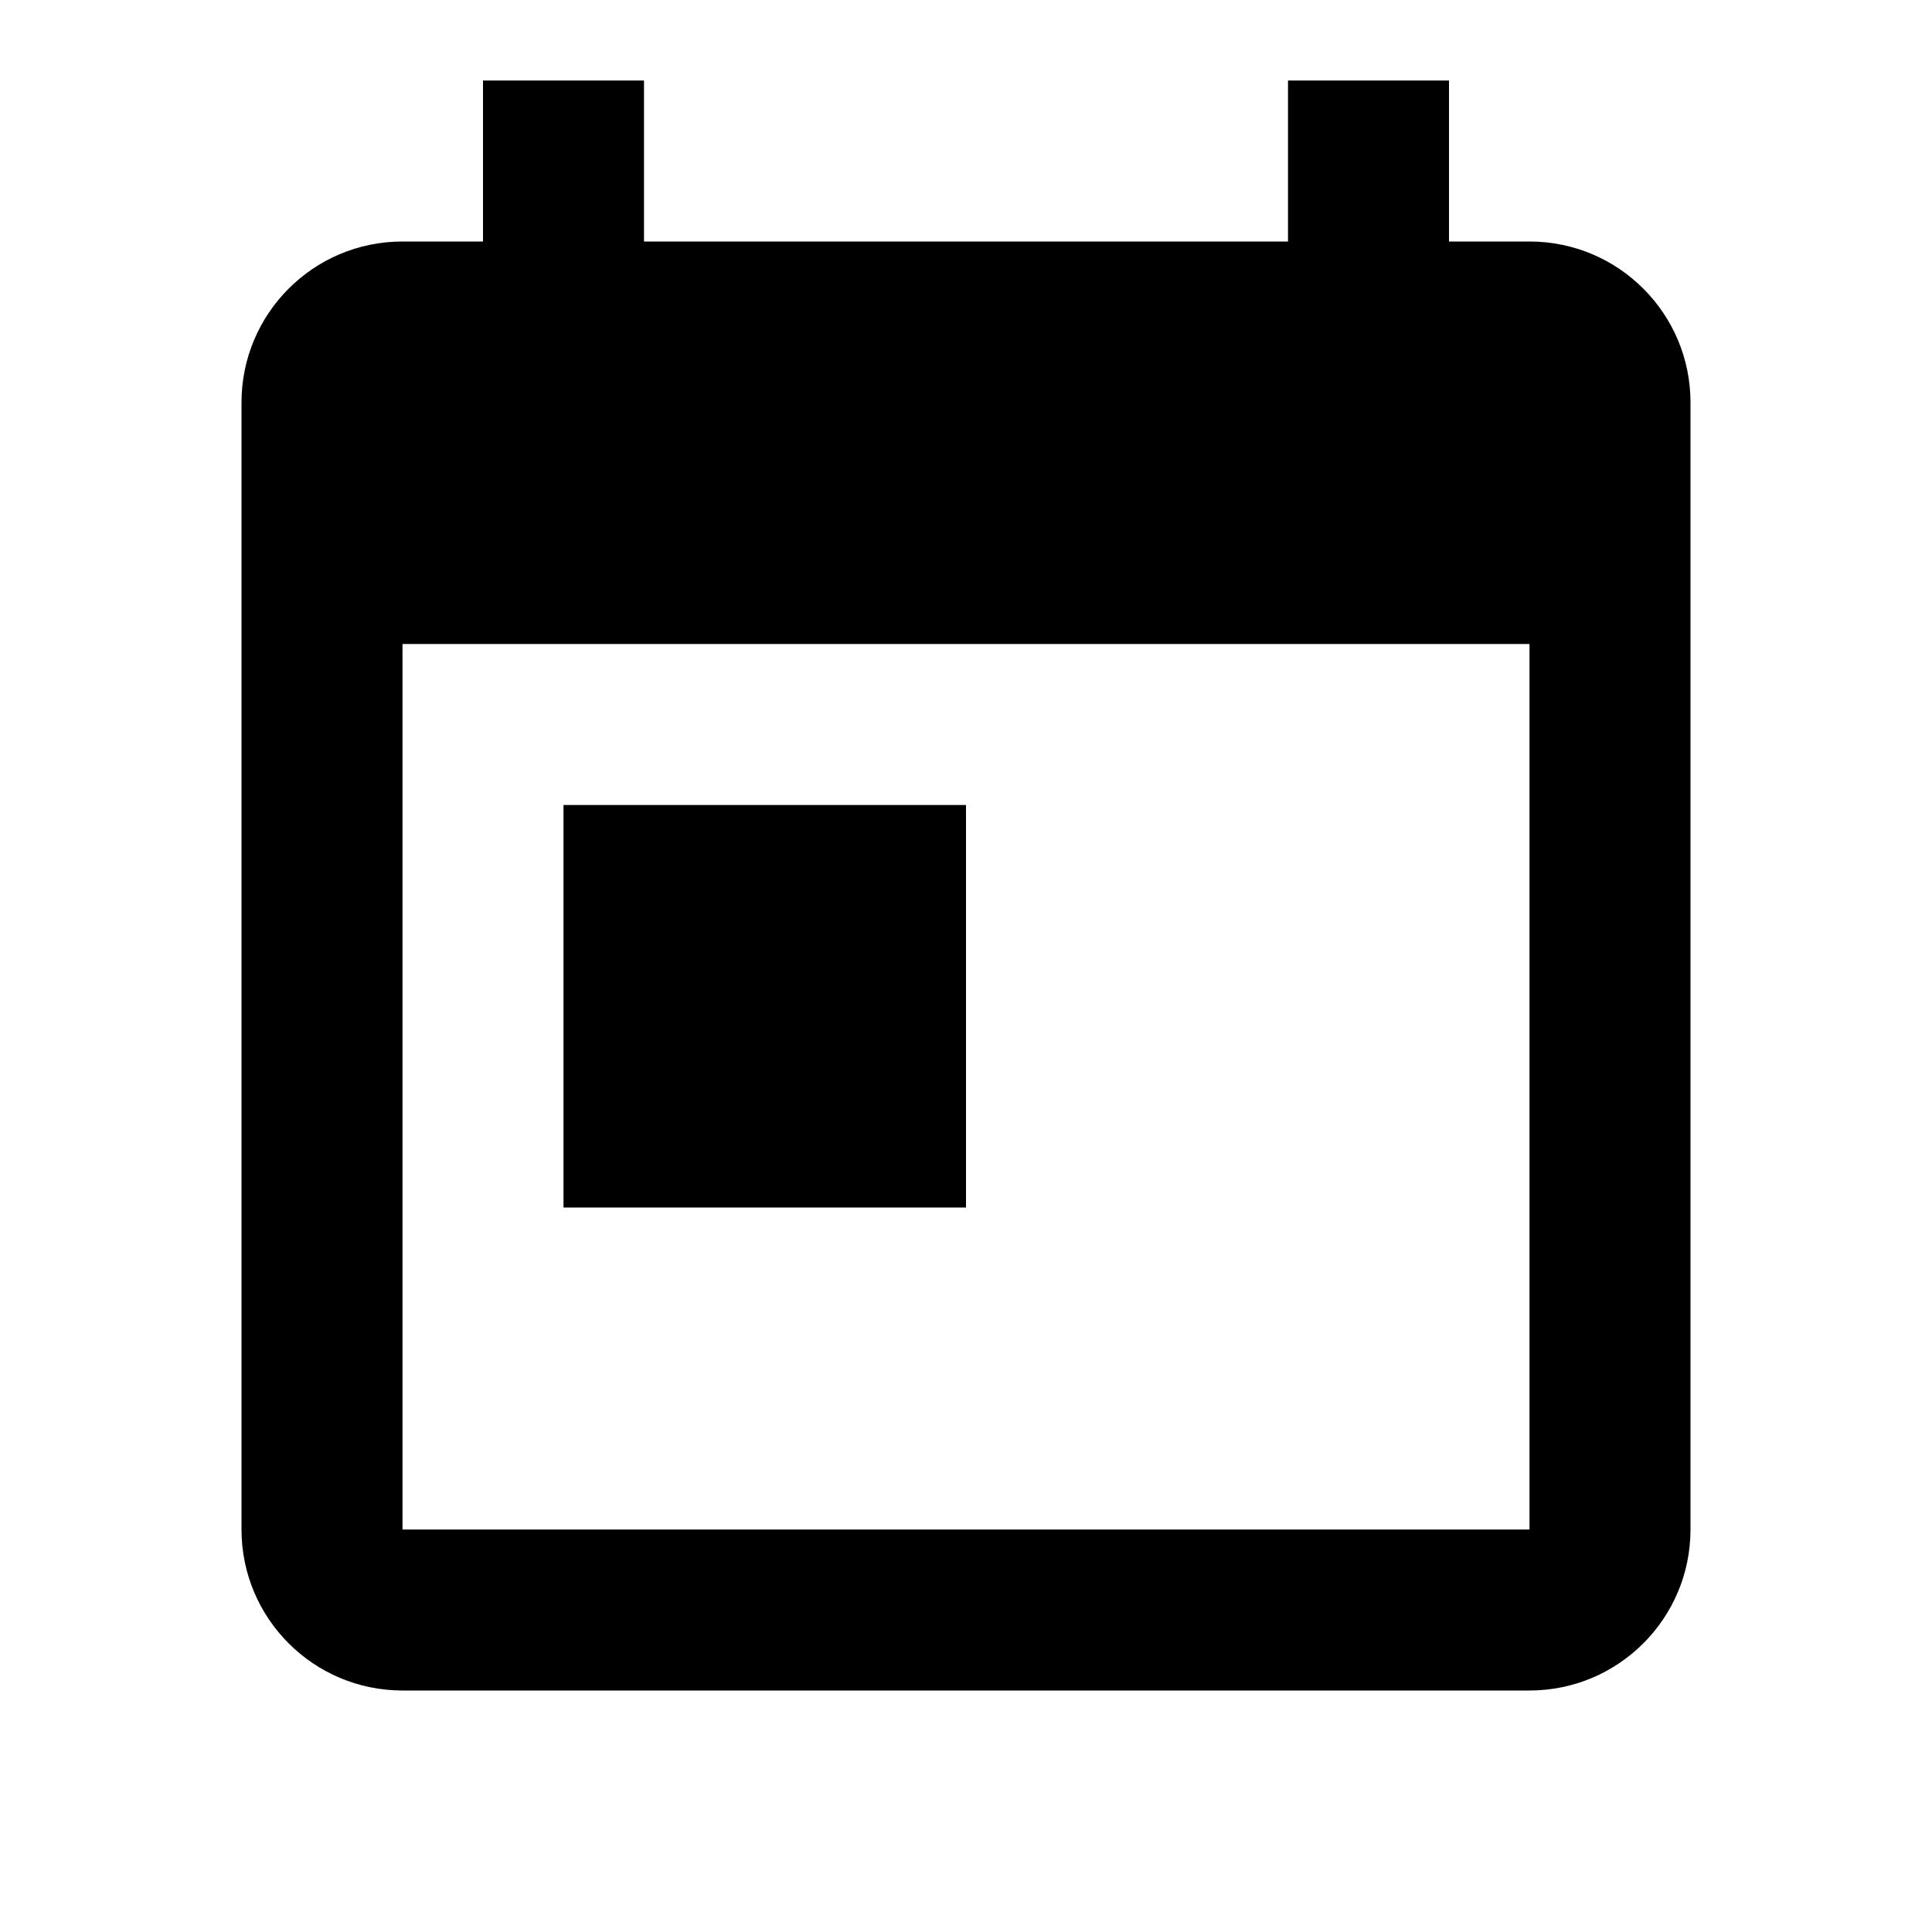
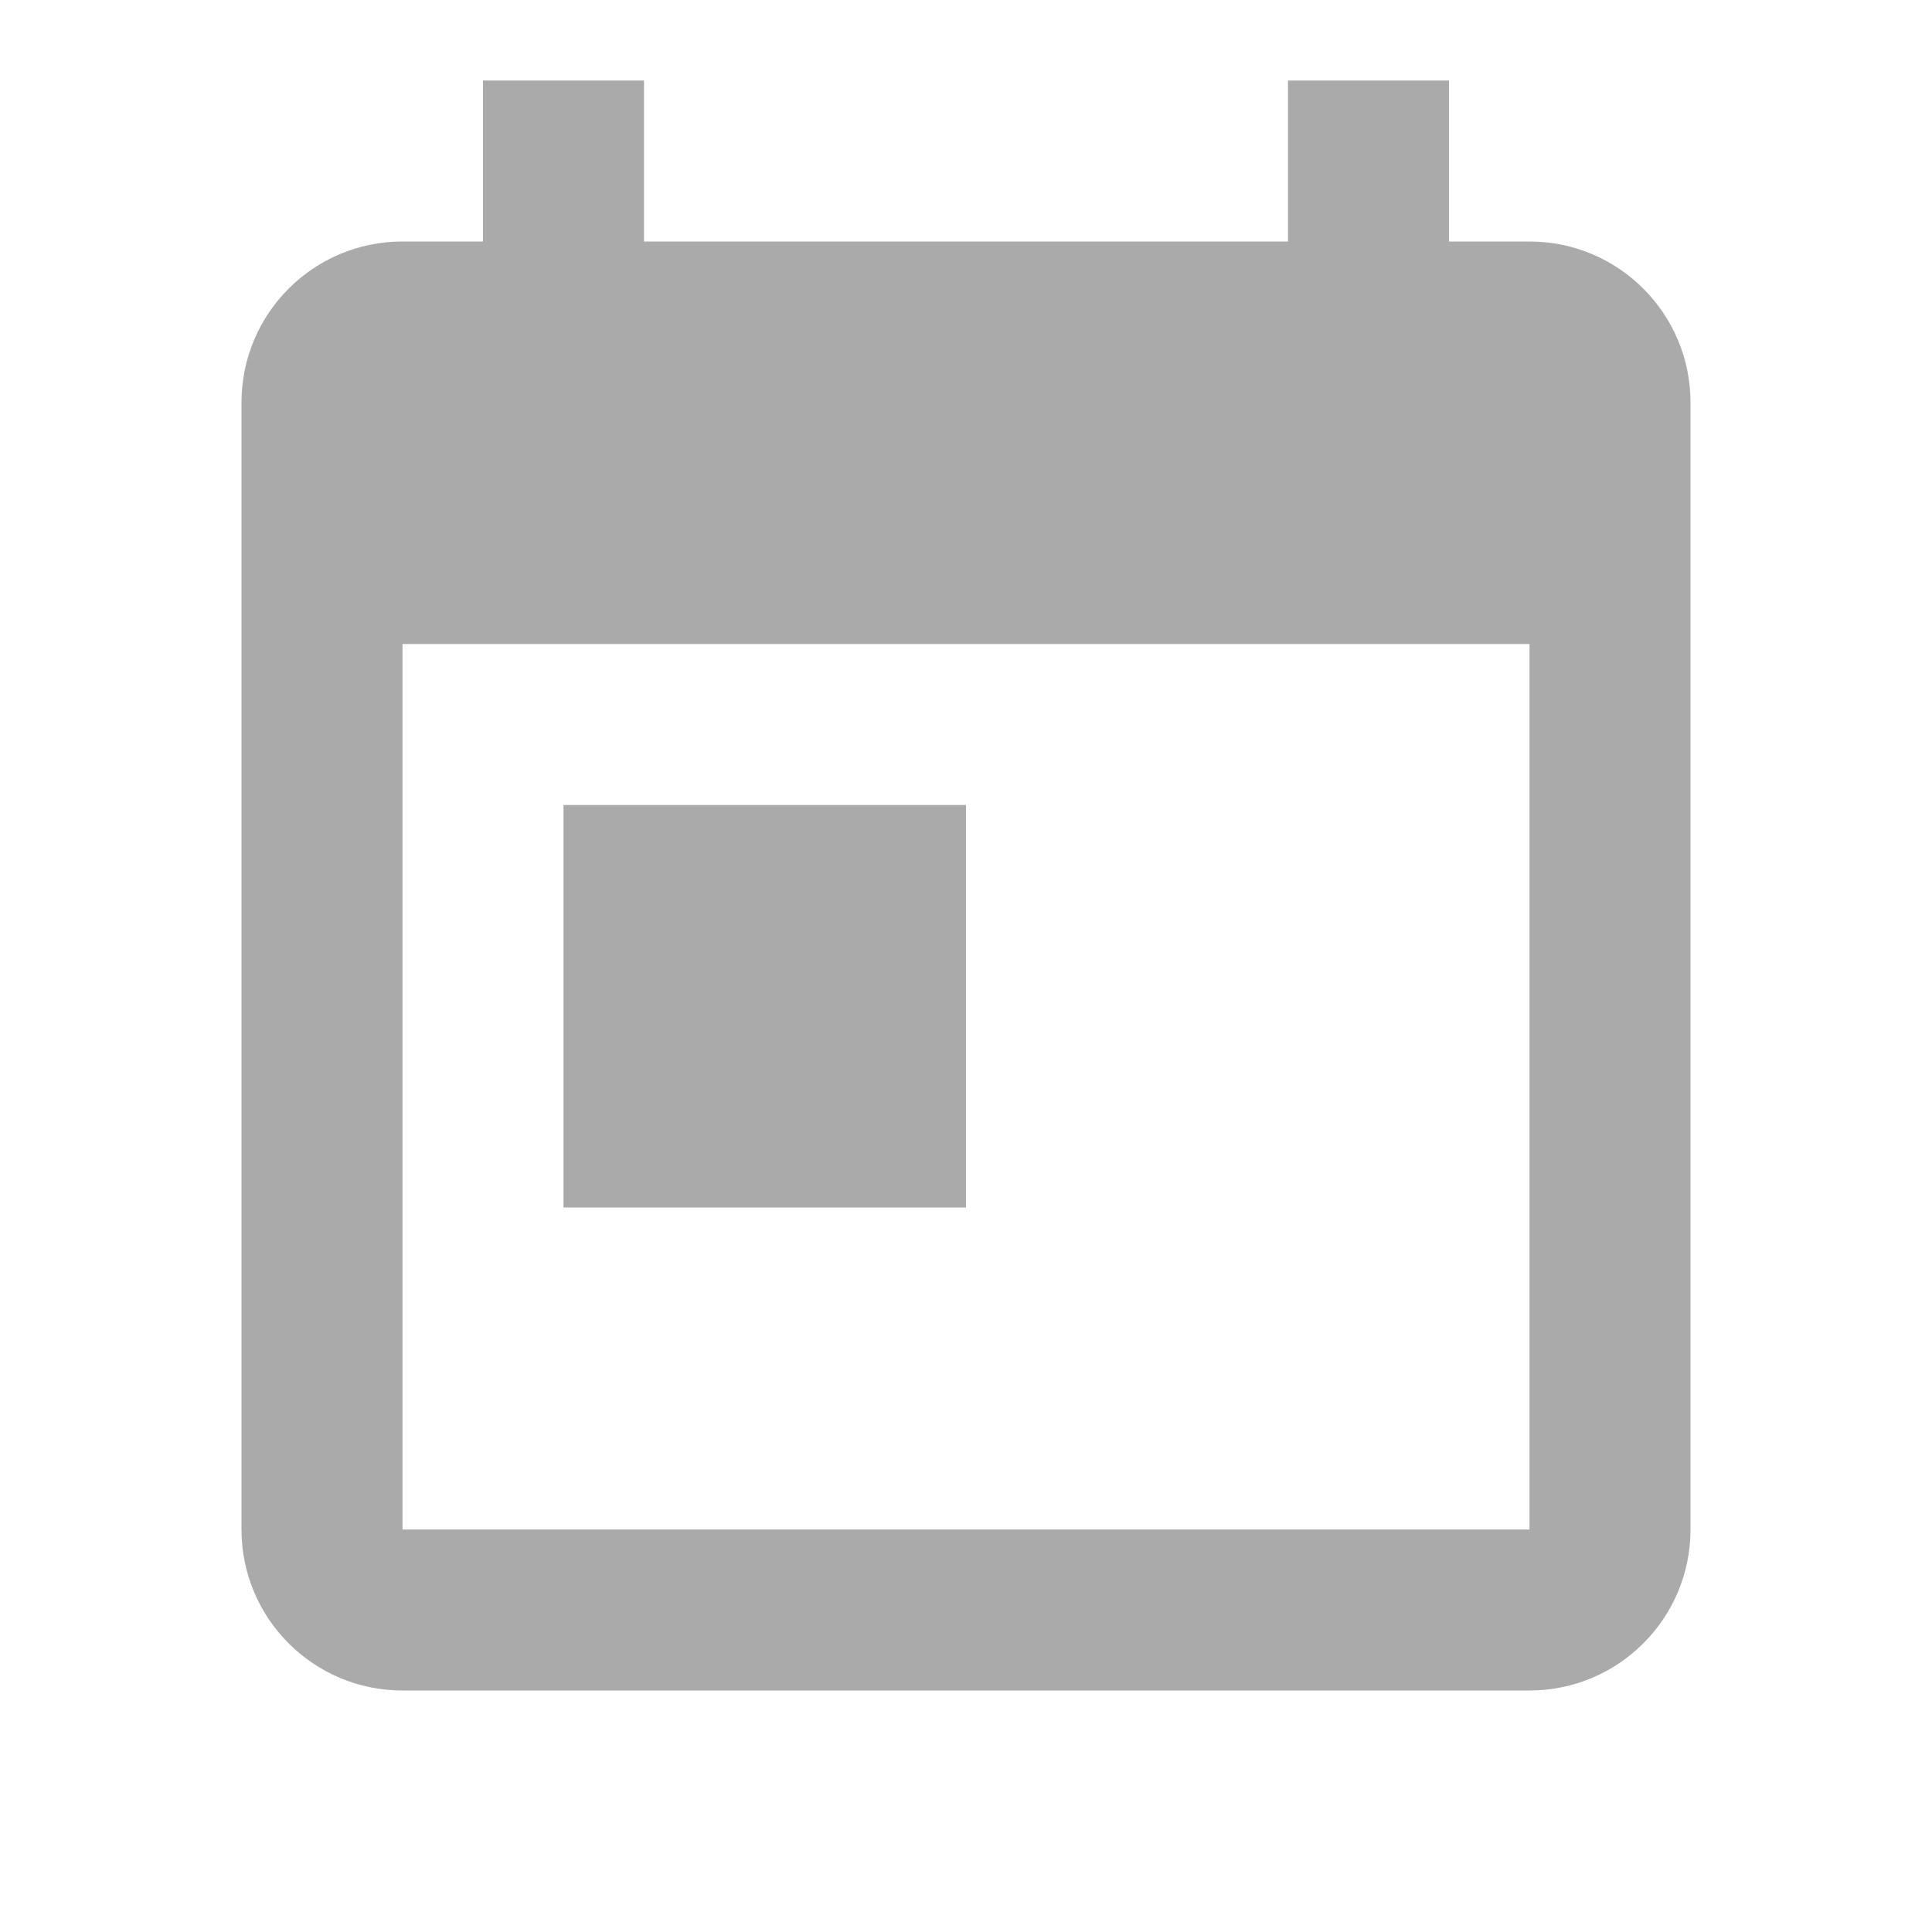
<svg xmlns="http://www.w3.org/2000/svg" viewBox="0 0 24 24">
-   <path fill="#000000" d="M7,10H12V15H7M19,19H5V8H19M19,3H18V1H16V3H8V1H6V3H5C3.89,3 3,3.9 3,5V19A2,2 0 0,0 5,21H19A2,2 0 0,0 21,19V5A2,2 0 0,0 19,3Z" />
+   <path fill="#aaa" d="M7,10H12V15H7M19,19H5V8H19M19,3H18V1H16V3H8V1H6V3H5C3.89,3 3,3.9 3,5V19A2,2 0 0,0 5,21H19A2,2 0 0,0 21,19V5A2,2 0 0,0 19,3Z" />
</svg>
